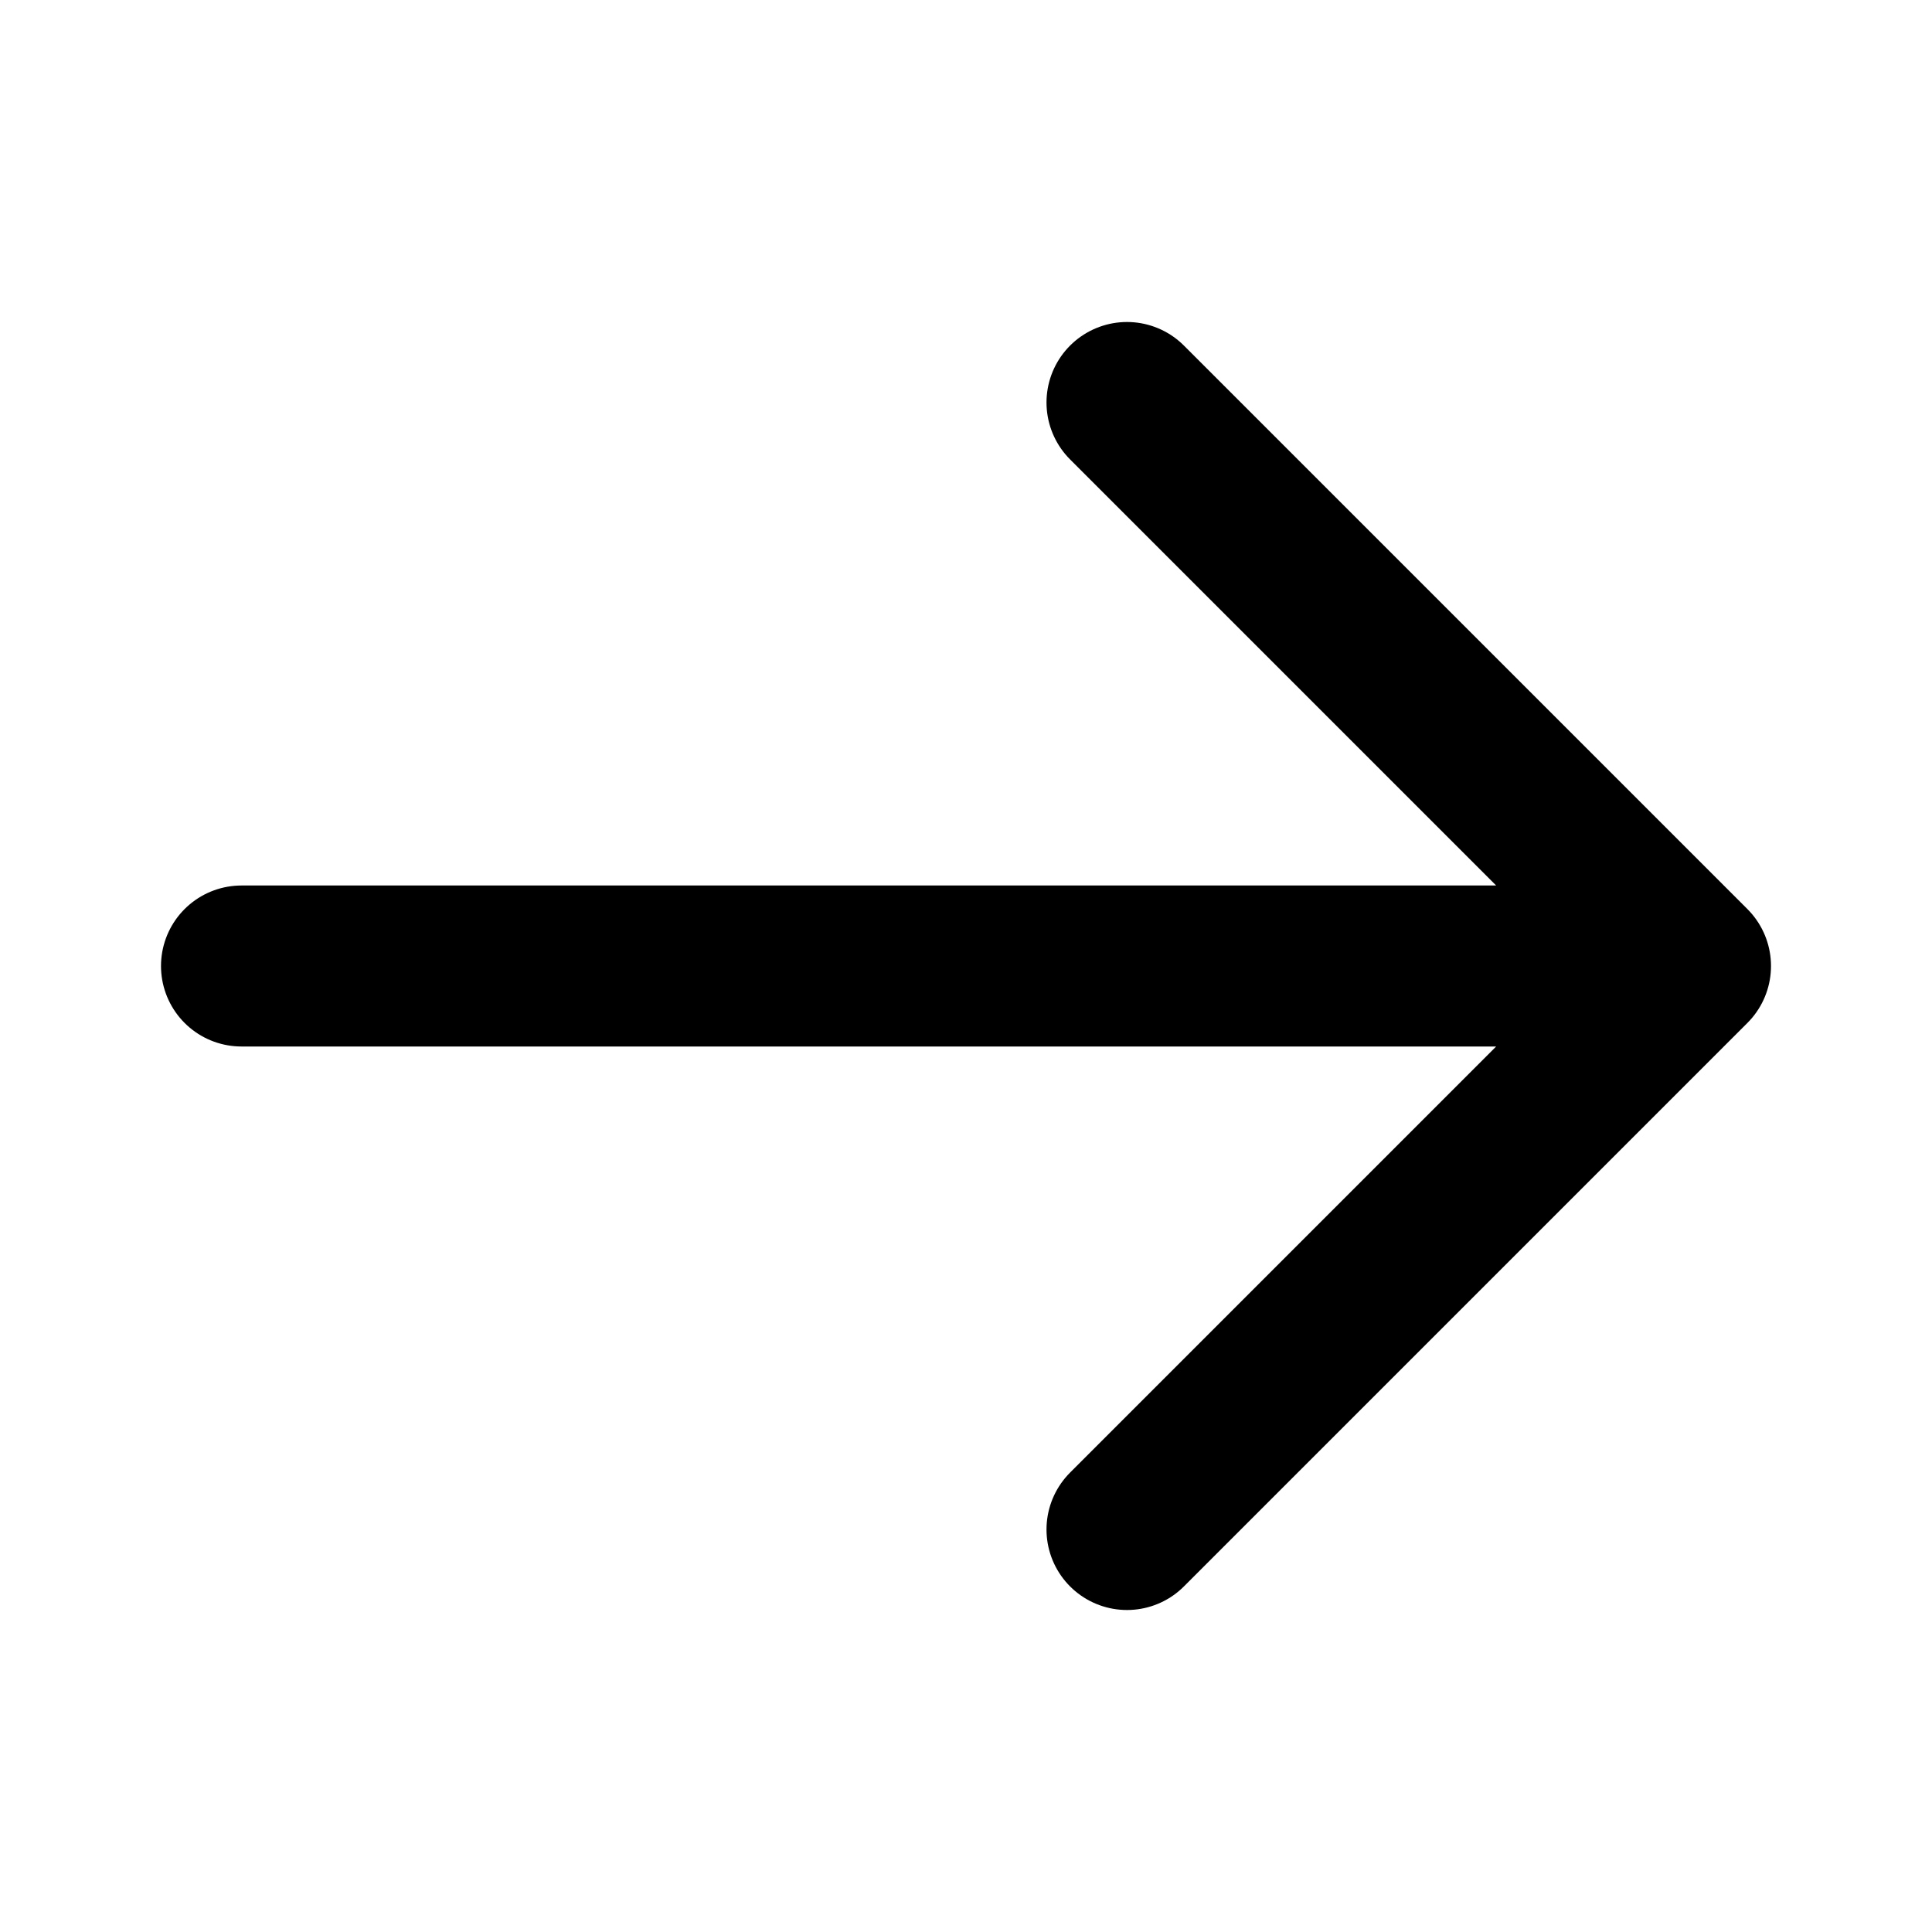
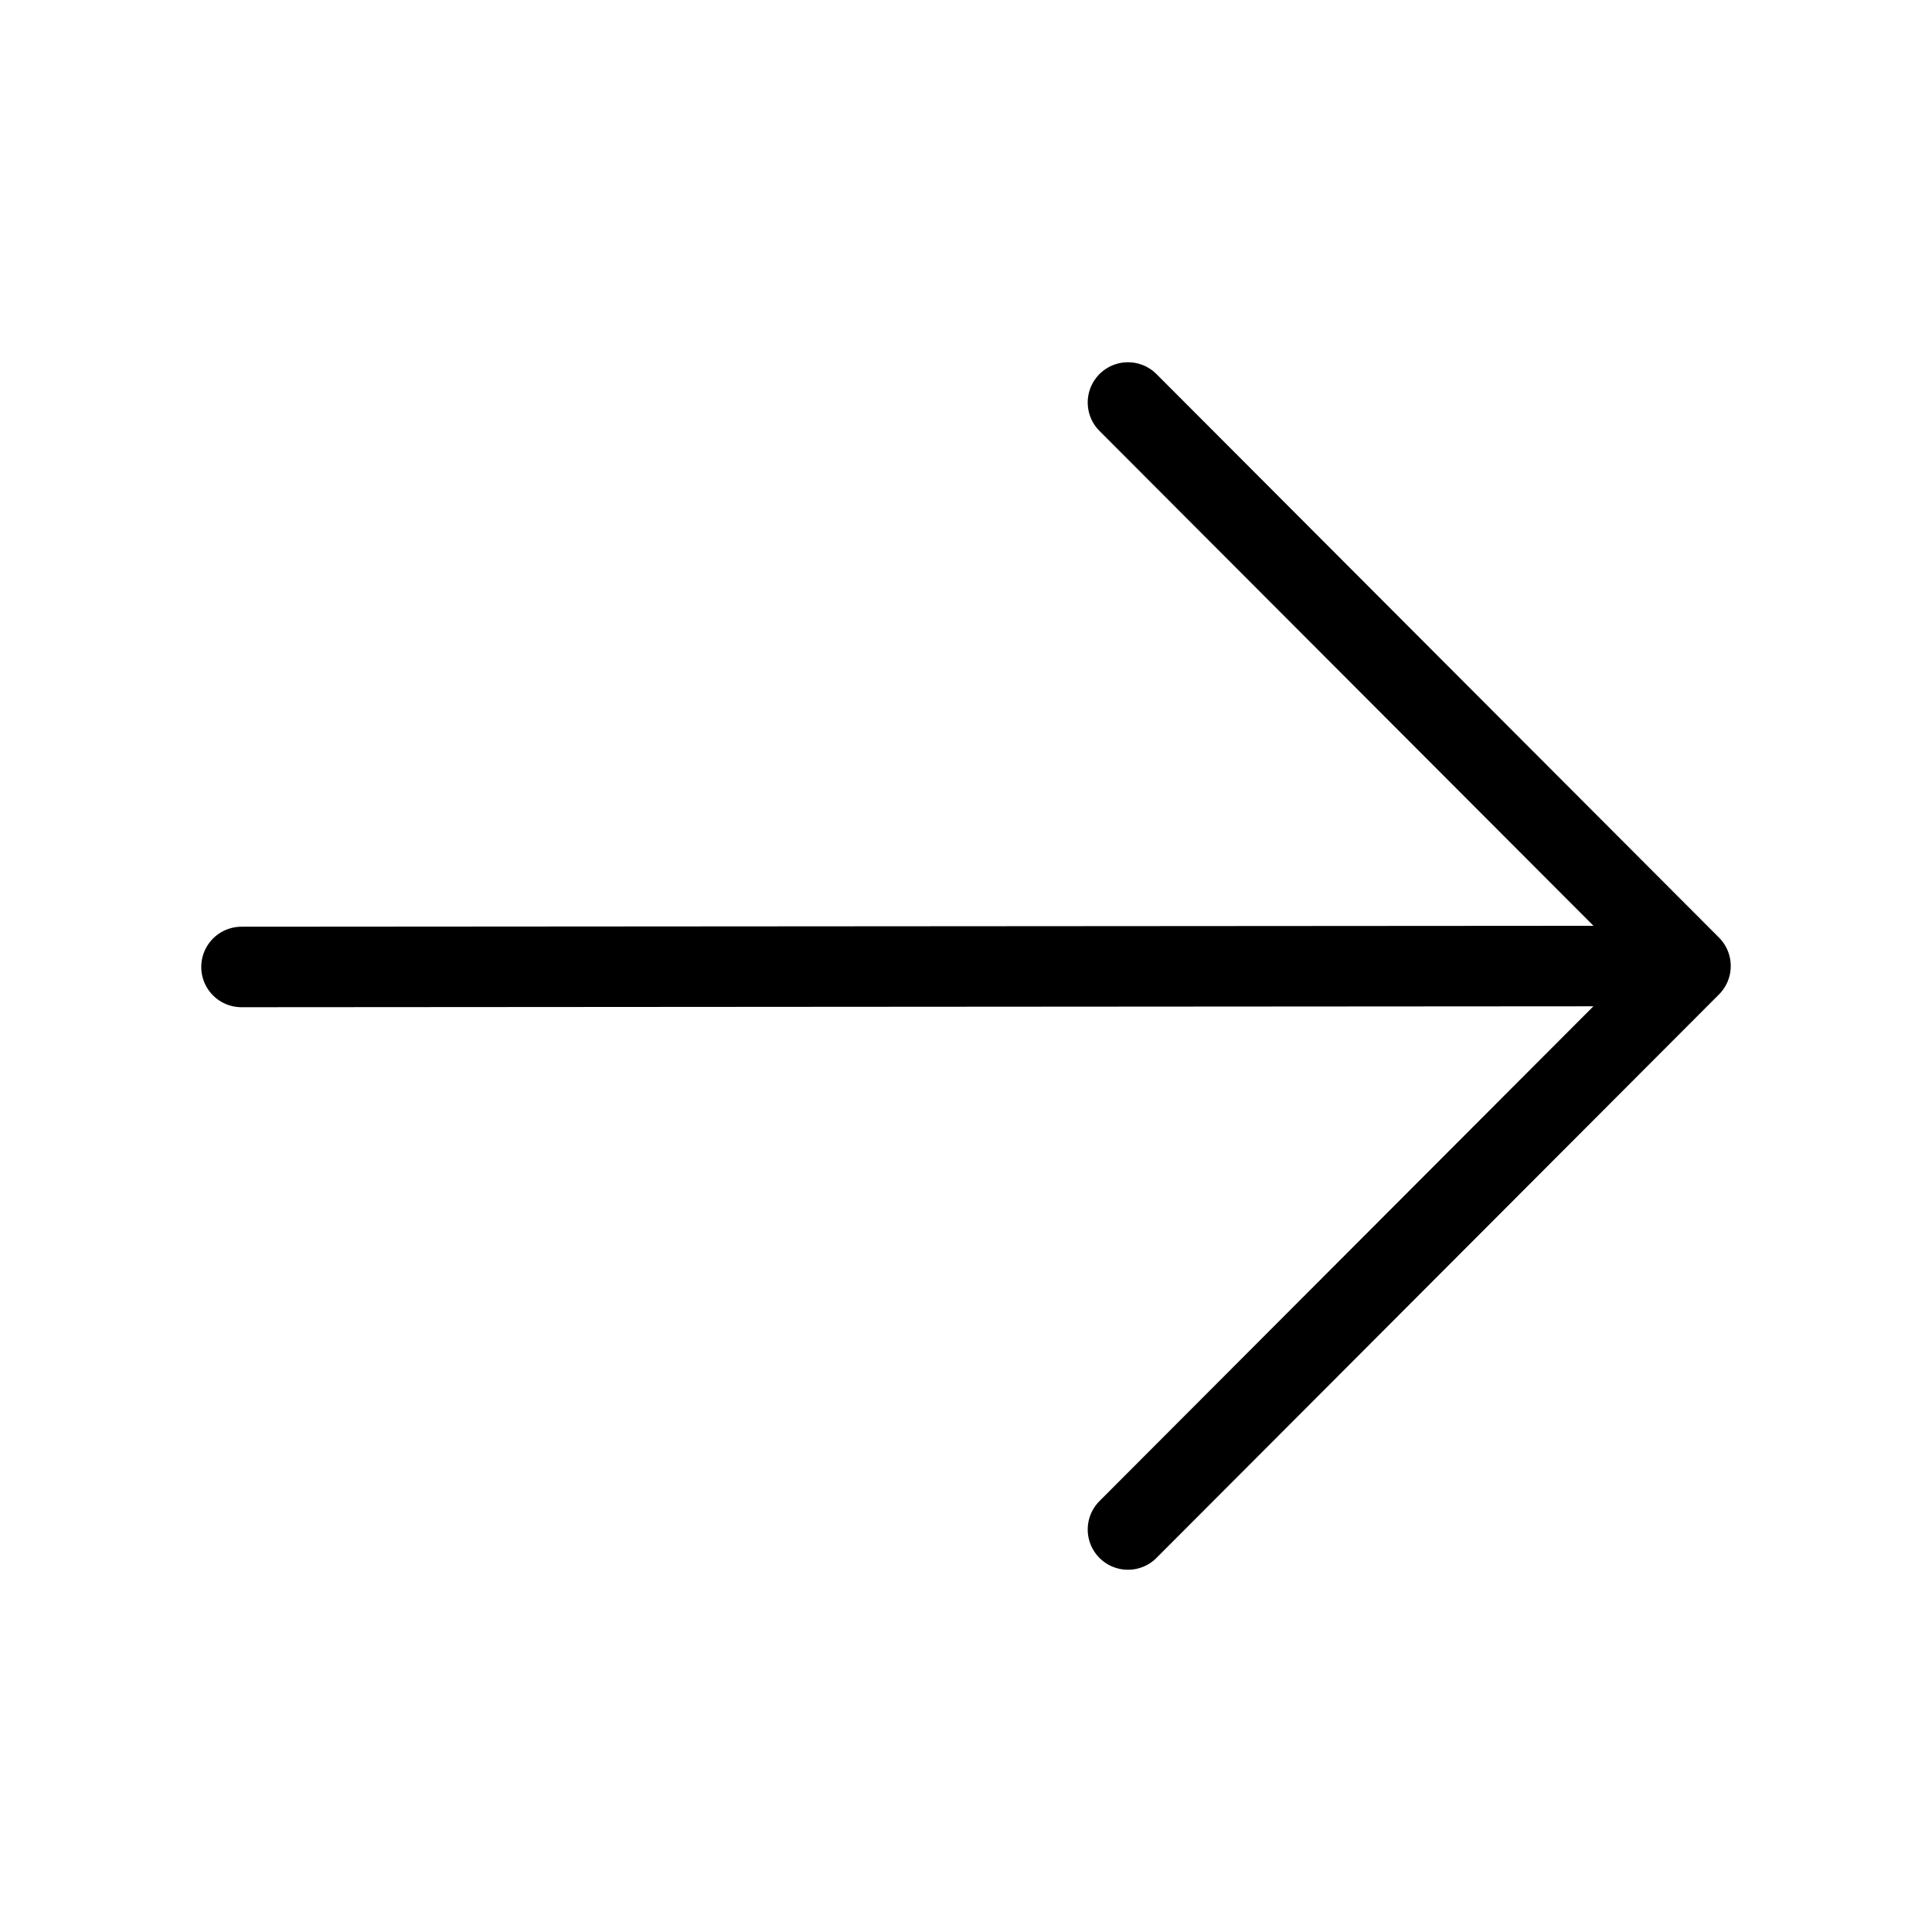
<svg xmlns="http://www.w3.org/2000/svg" fill="none" viewBox="0 0 24 24" stroke="currentColor">
-   <path stroke-linecap="round" stroke-linejoin="round" stroke-width="2" d="M14 5l7 7m0 0l-7 7m7-7H3" />
+   <path stroke-linecap="round" stroke-linejoin="round" d="M3 12.012L20.789 12M14.012 19L21 12l-6.988-7" />
</svg>
